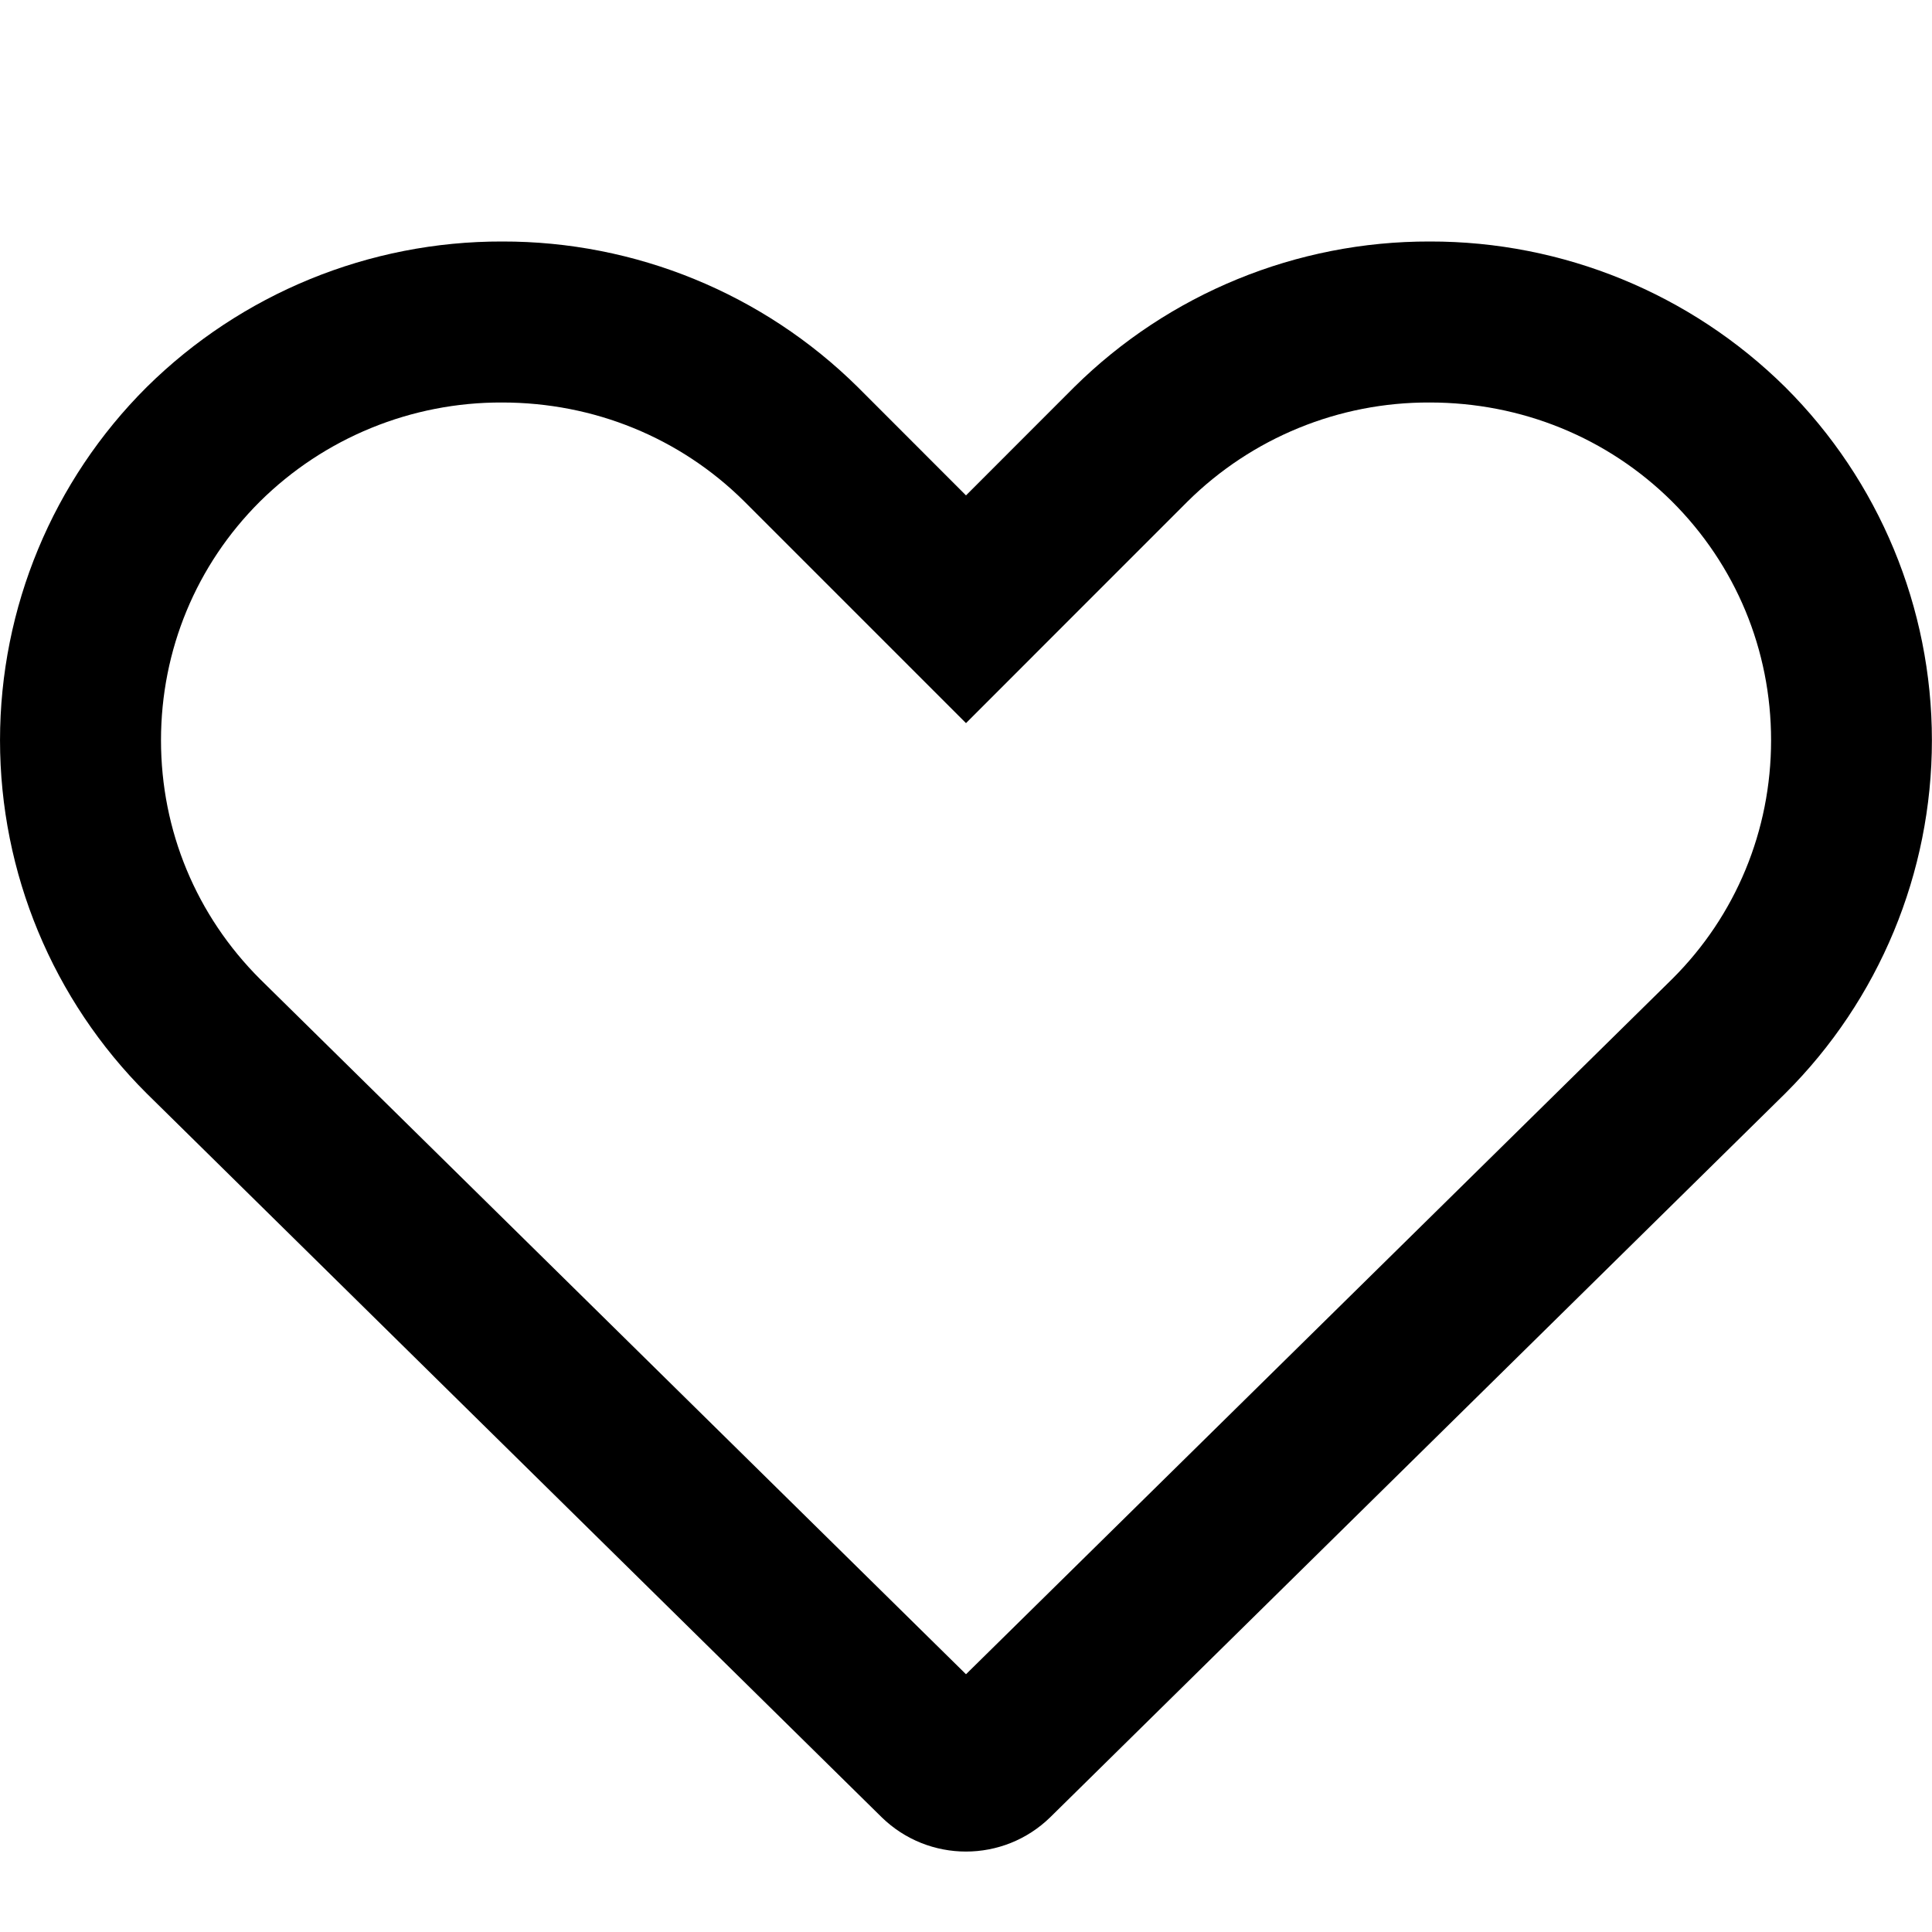
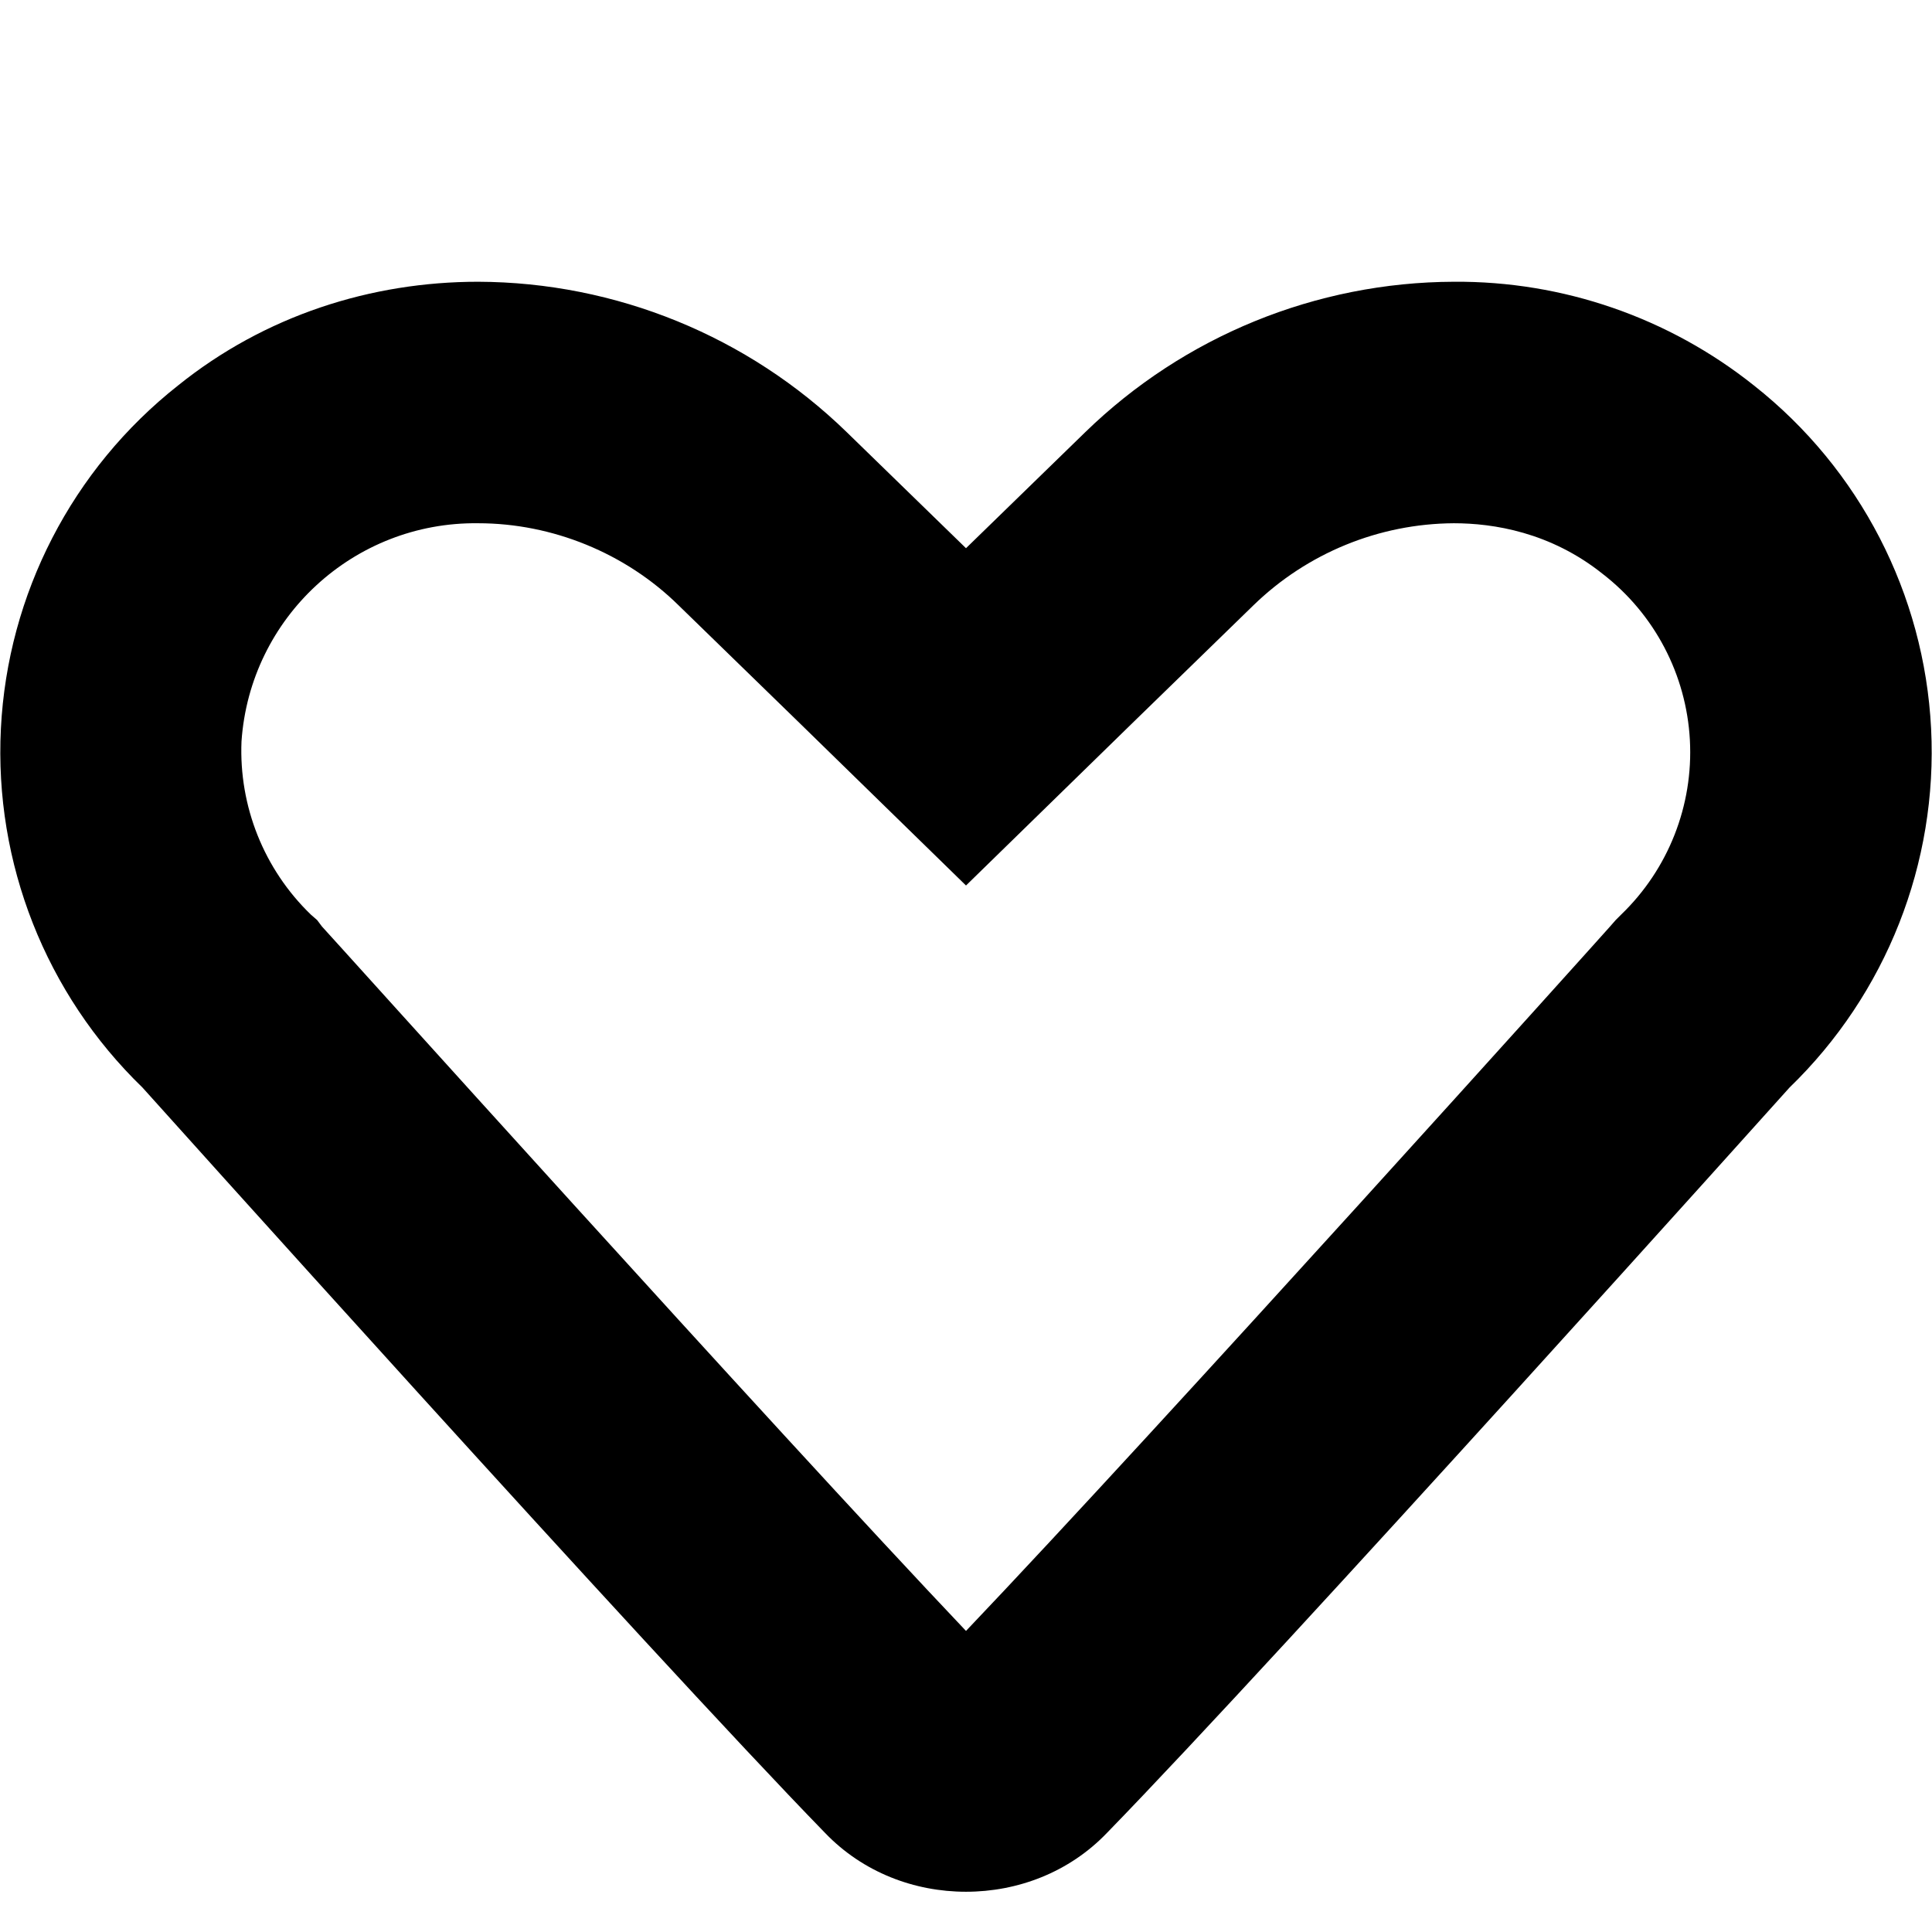
<svg xmlns="http://www.w3.org/2000/svg" width="24" height="24">
-   <path d="M17.76 3a6.263 6.263 0 0 0-4.416 1.809L12 6.154l-1.344-1.345A6.265 6.265 0 0 0 6.239 3a6.262 6.262 0 0 0-4.417 1.809 6.193 6.193 0 0 0 0 8.774l9.13 8.991a1.499 1.499 0 0 0 2.095 0l9.13-8.991a6.193 6.193 0 0 0 0-8.774A6.263 6.263 0 0 0 17.762 3m0 2c1.139 0 2.208.437 3.005 1.226.796.793 1.234 1.848 1.234 2.97s-.438 2.177-1.225 2.962L12 20.798l-8.766-8.632C2.438 11.373 2 10.318 2 9.196s.438-2.177 1.228-2.965A4.253 4.253 0 0 1 6.238 5c1.139 0 2.208.437 3.003 1.224l1.344 1.344L12 8.983l1.414-1.415 1.337-1.337A4.249 4.249 0 0 1 17.76 5" />
+   <path d="M5.94 6.5c.92 0 1.83.37 2.49 1.02l1.48 1.44L12 11l2.09-2.04 1.48-1.44a3.6 3.6 0 0 1 2.49-1.02c.49 0 1.2.11 1.85.63a2.8 2.8 0 0 1 .23 4.23l-.07.07-.07.08c-.06.07-5.59 6.22-8 8.75-2.41-2.54-7.94-8.69-8-8.75l-.06-.08-.08-.07A2.83 2.83 0 0 1 3 9.21 2.91 2.91 0 0 1 5.94 6.5zm12.12-3a6.6 6.6 0 0 0-4.58 1.87L12 6.81l-1.48-1.44A6.6 6.6 0 0 0 5.94 3.5c-1.33 0-2.65.42-3.73 1.29a5.8 5.8 0 0 0-.44 8.72s6.29 7.01 8.48 9.26c.47.49 1.11.73 1.75.73.64 0 1.28-.24 1.75-.73 2.19-2.25 8.48-9.26 8.48-9.26a5.8 5.8 0 0 0-.44-8.72 5.91 5.91 0 0 0-3.73-1.29z" />
</svg>
